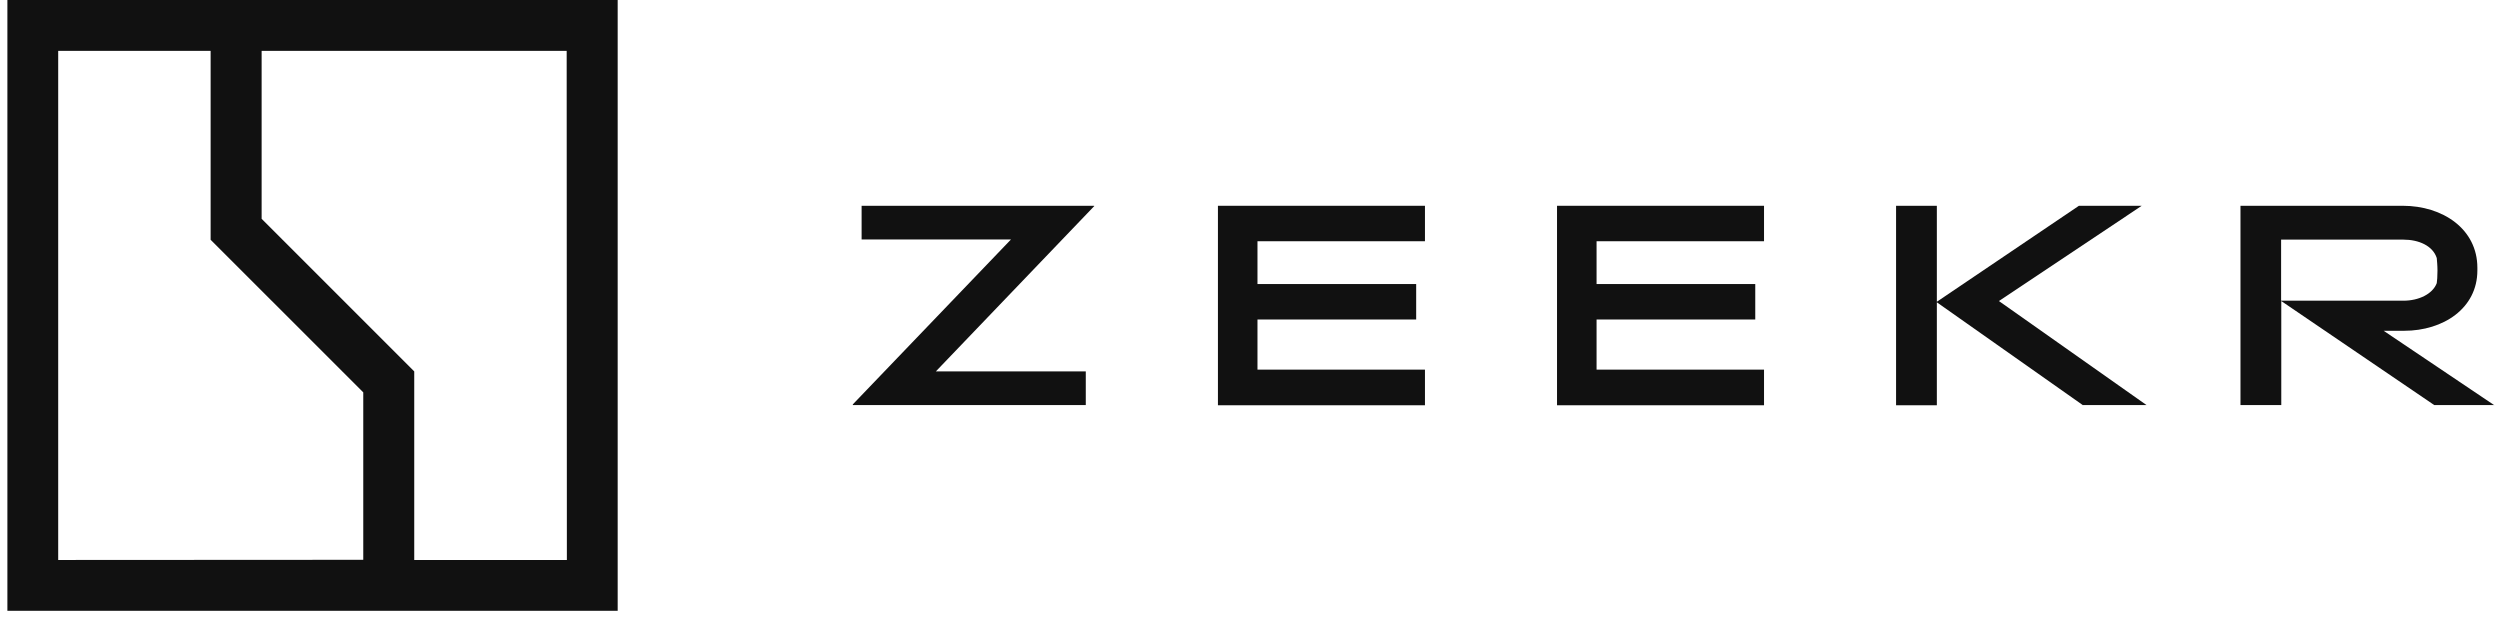
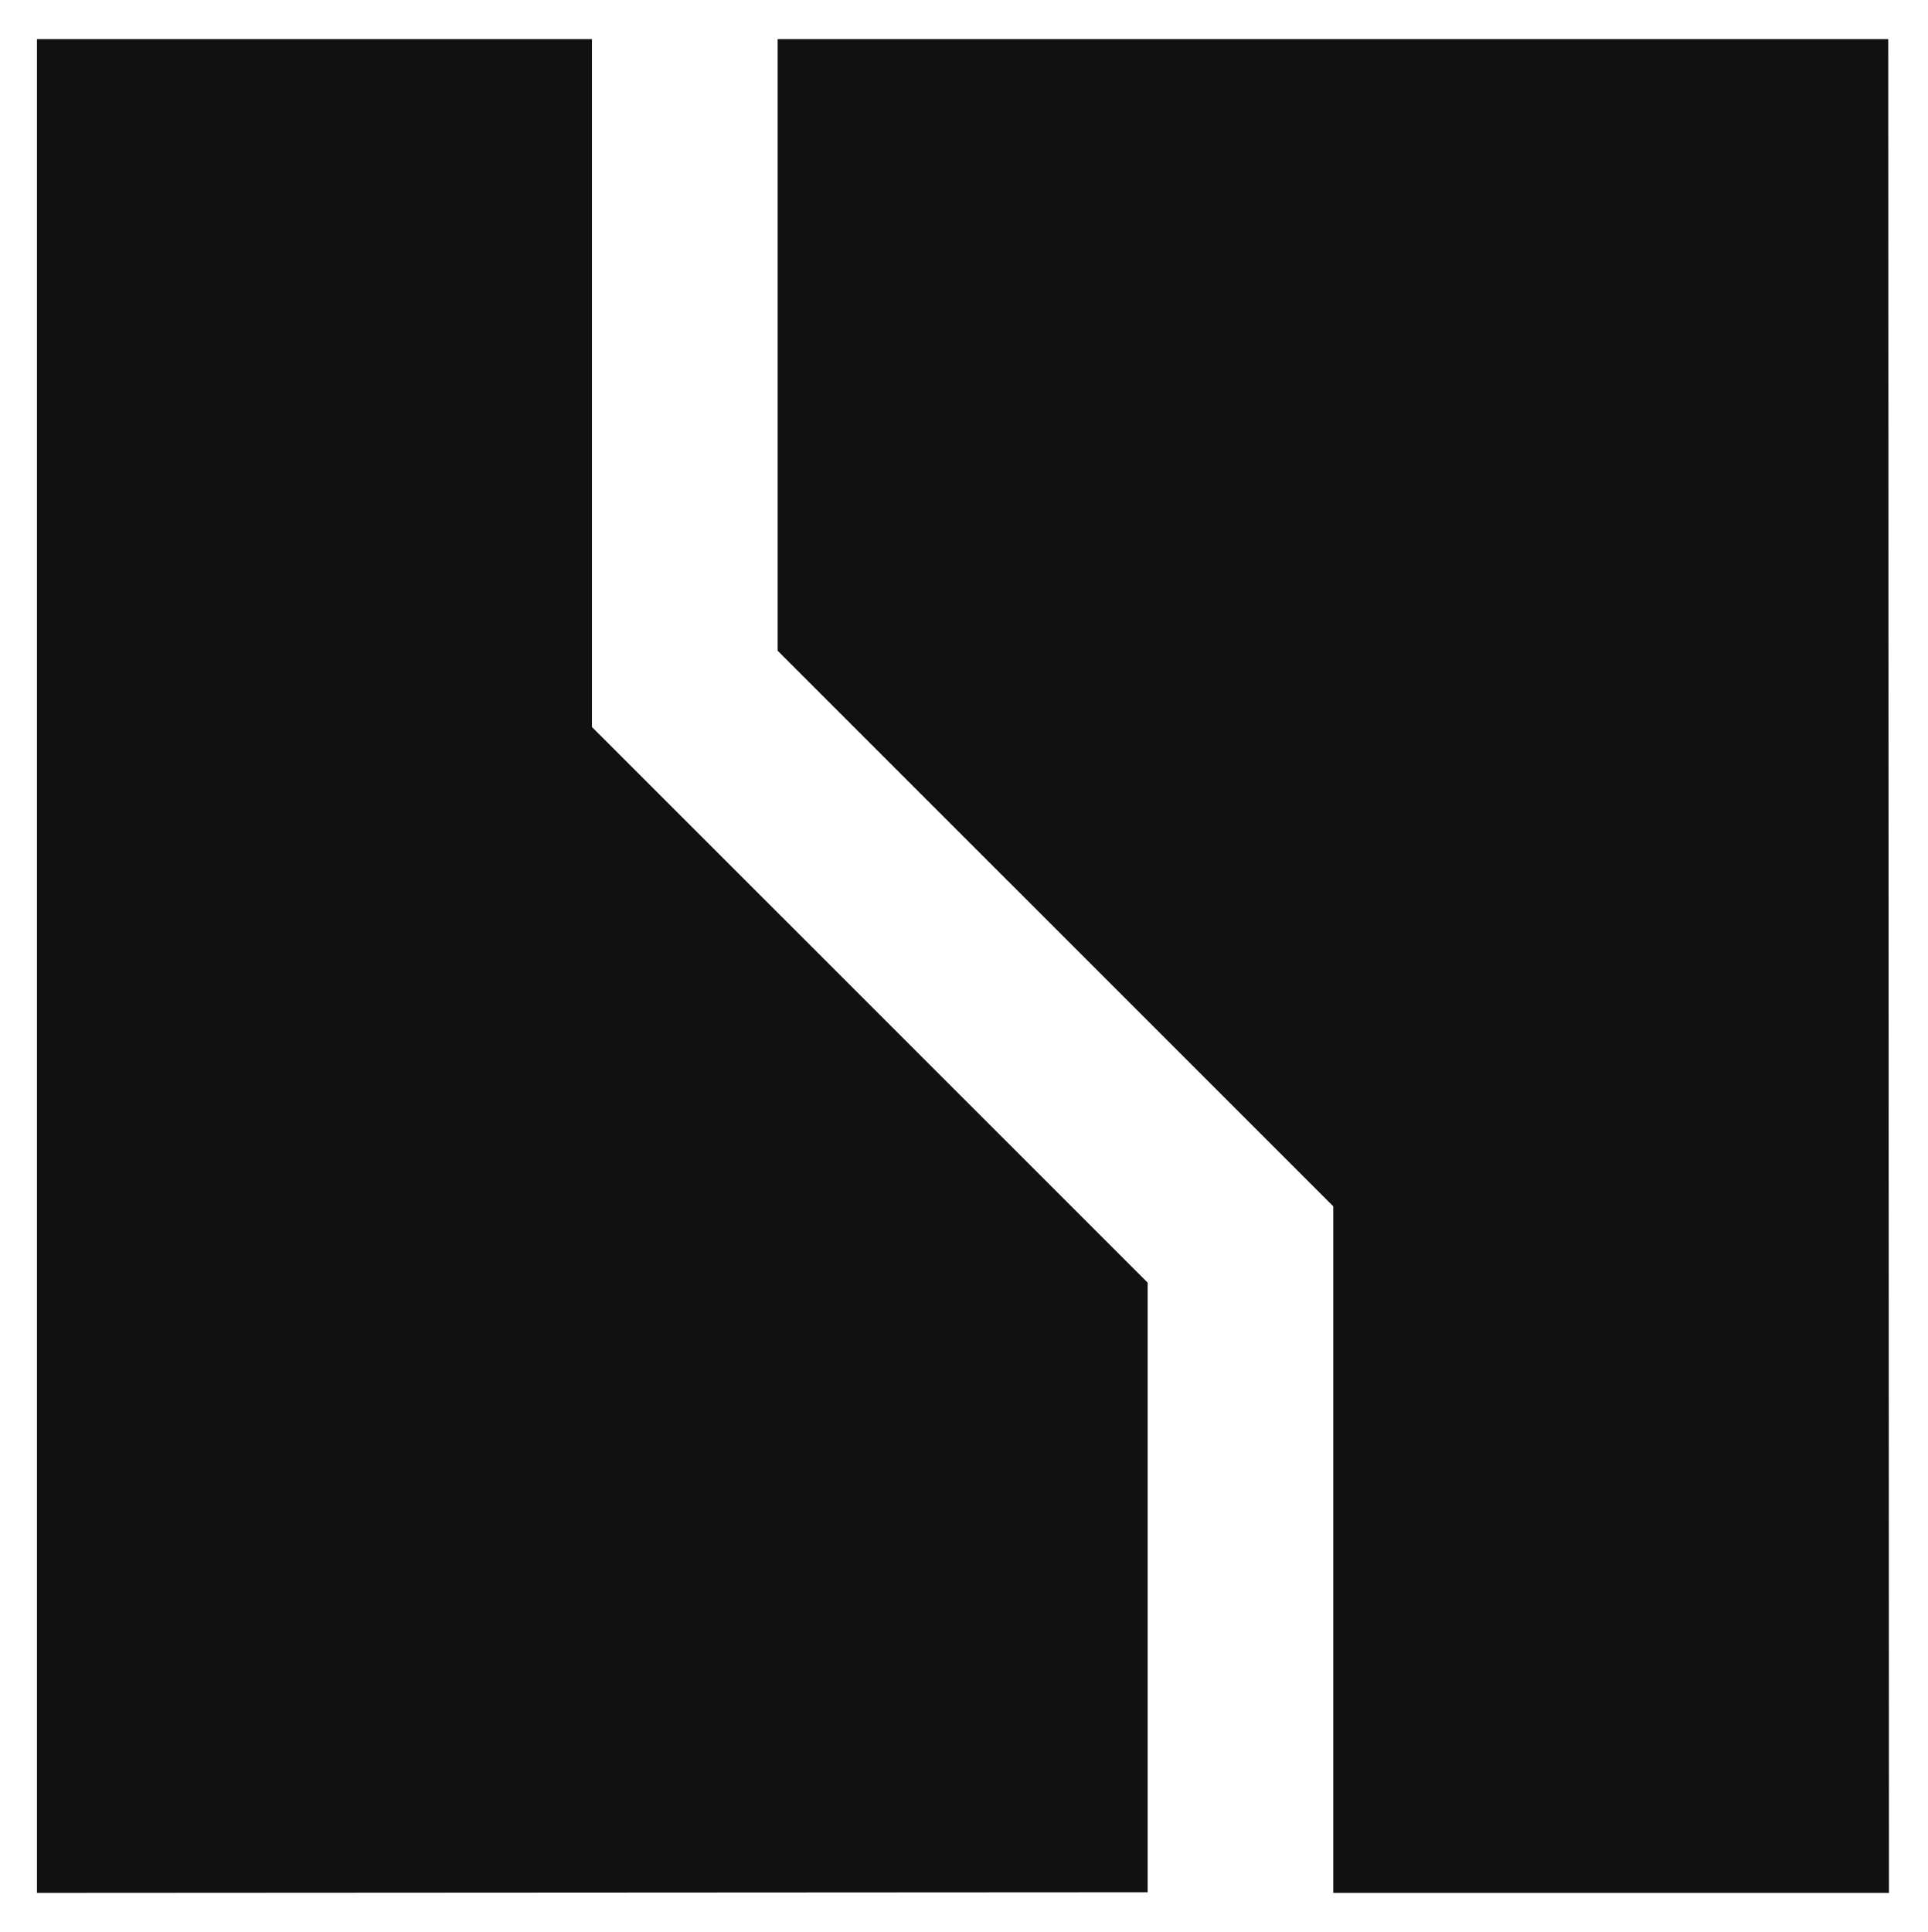
- <svg xmlns="http://www.w3.org/2000/svg" width="115" height="29" viewBox="0 0 115 29" fill="none">
-   <path d="M26.076 25.759H19.055V17.085L12.035 10.066V2.339H26.067L26.076 25.759ZM2.677 25.759V2.339H9.689V11.03L16.71 18.049V25.751L2.677 25.759ZM28.413 0H0.34V28.098H28.413V0Z" fill="#111111" />
-   <path d="M50.325 9.491L43.049 17.085H49.946V18.634H39.23V18.601L46.506 11.014H39.634V9.466H50.333V9.491H50.325Z" fill="#111111" />
-   <path d="M95.819 18.642L89.095 13.906V18.642H87.219V9.466H89.095V13.881L95.63 9.466H98.519L91.951 13.848L98.741 18.634H95.819V18.642Z" fill="#111111" />
-   <path d="M114.741 18.642L109.647 15.216H110.593C112.387 15.216 113.959 14.186 113.959 12.44V12.316C113.959 10.537 112.371 9.466 110.527 9.466H103.062V18.634H104.939V13.848L111.976 18.634H114.741V18.642ZM104.931 11.023H110.56C111.26 11.023 111.91 11.303 112.091 11.871C112.099 11.97 112.124 12.209 112.124 12.448C112.124 12.695 112.108 12.934 112.091 13.024C111.902 13.527 111.26 13.832 110.56 13.832H104.931V11.023Z" fill="#111111" />
-   <path d="M65.548 17.011V18.642H56.025V9.466H65.548V11.097H57.844V13.066H65.144V14.697H57.844V17.003H65.548V17.011Z" fill="#111111" />
-   <path d="M81.145 17.011V18.642H71.623V9.466H81.145V11.097H73.442V13.066H80.742V14.697H73.442V17.003H81.145V17.011Z" fill="#111111" />
+ <svg xmlns="http://www.w3.org/2000/svg" viewBox="2.21 1.845 24.359 24.408" fill="none">
+   <path fill="#111111" d="M26.076 25.759H19.055V17.085L12.035 10.066V2.339H26.067L26.076 25.759ZM2.677 25.759V2.339H9.689V11.03L16.71 18.049V25.751L2.677 25.759Z" />
</svg>
